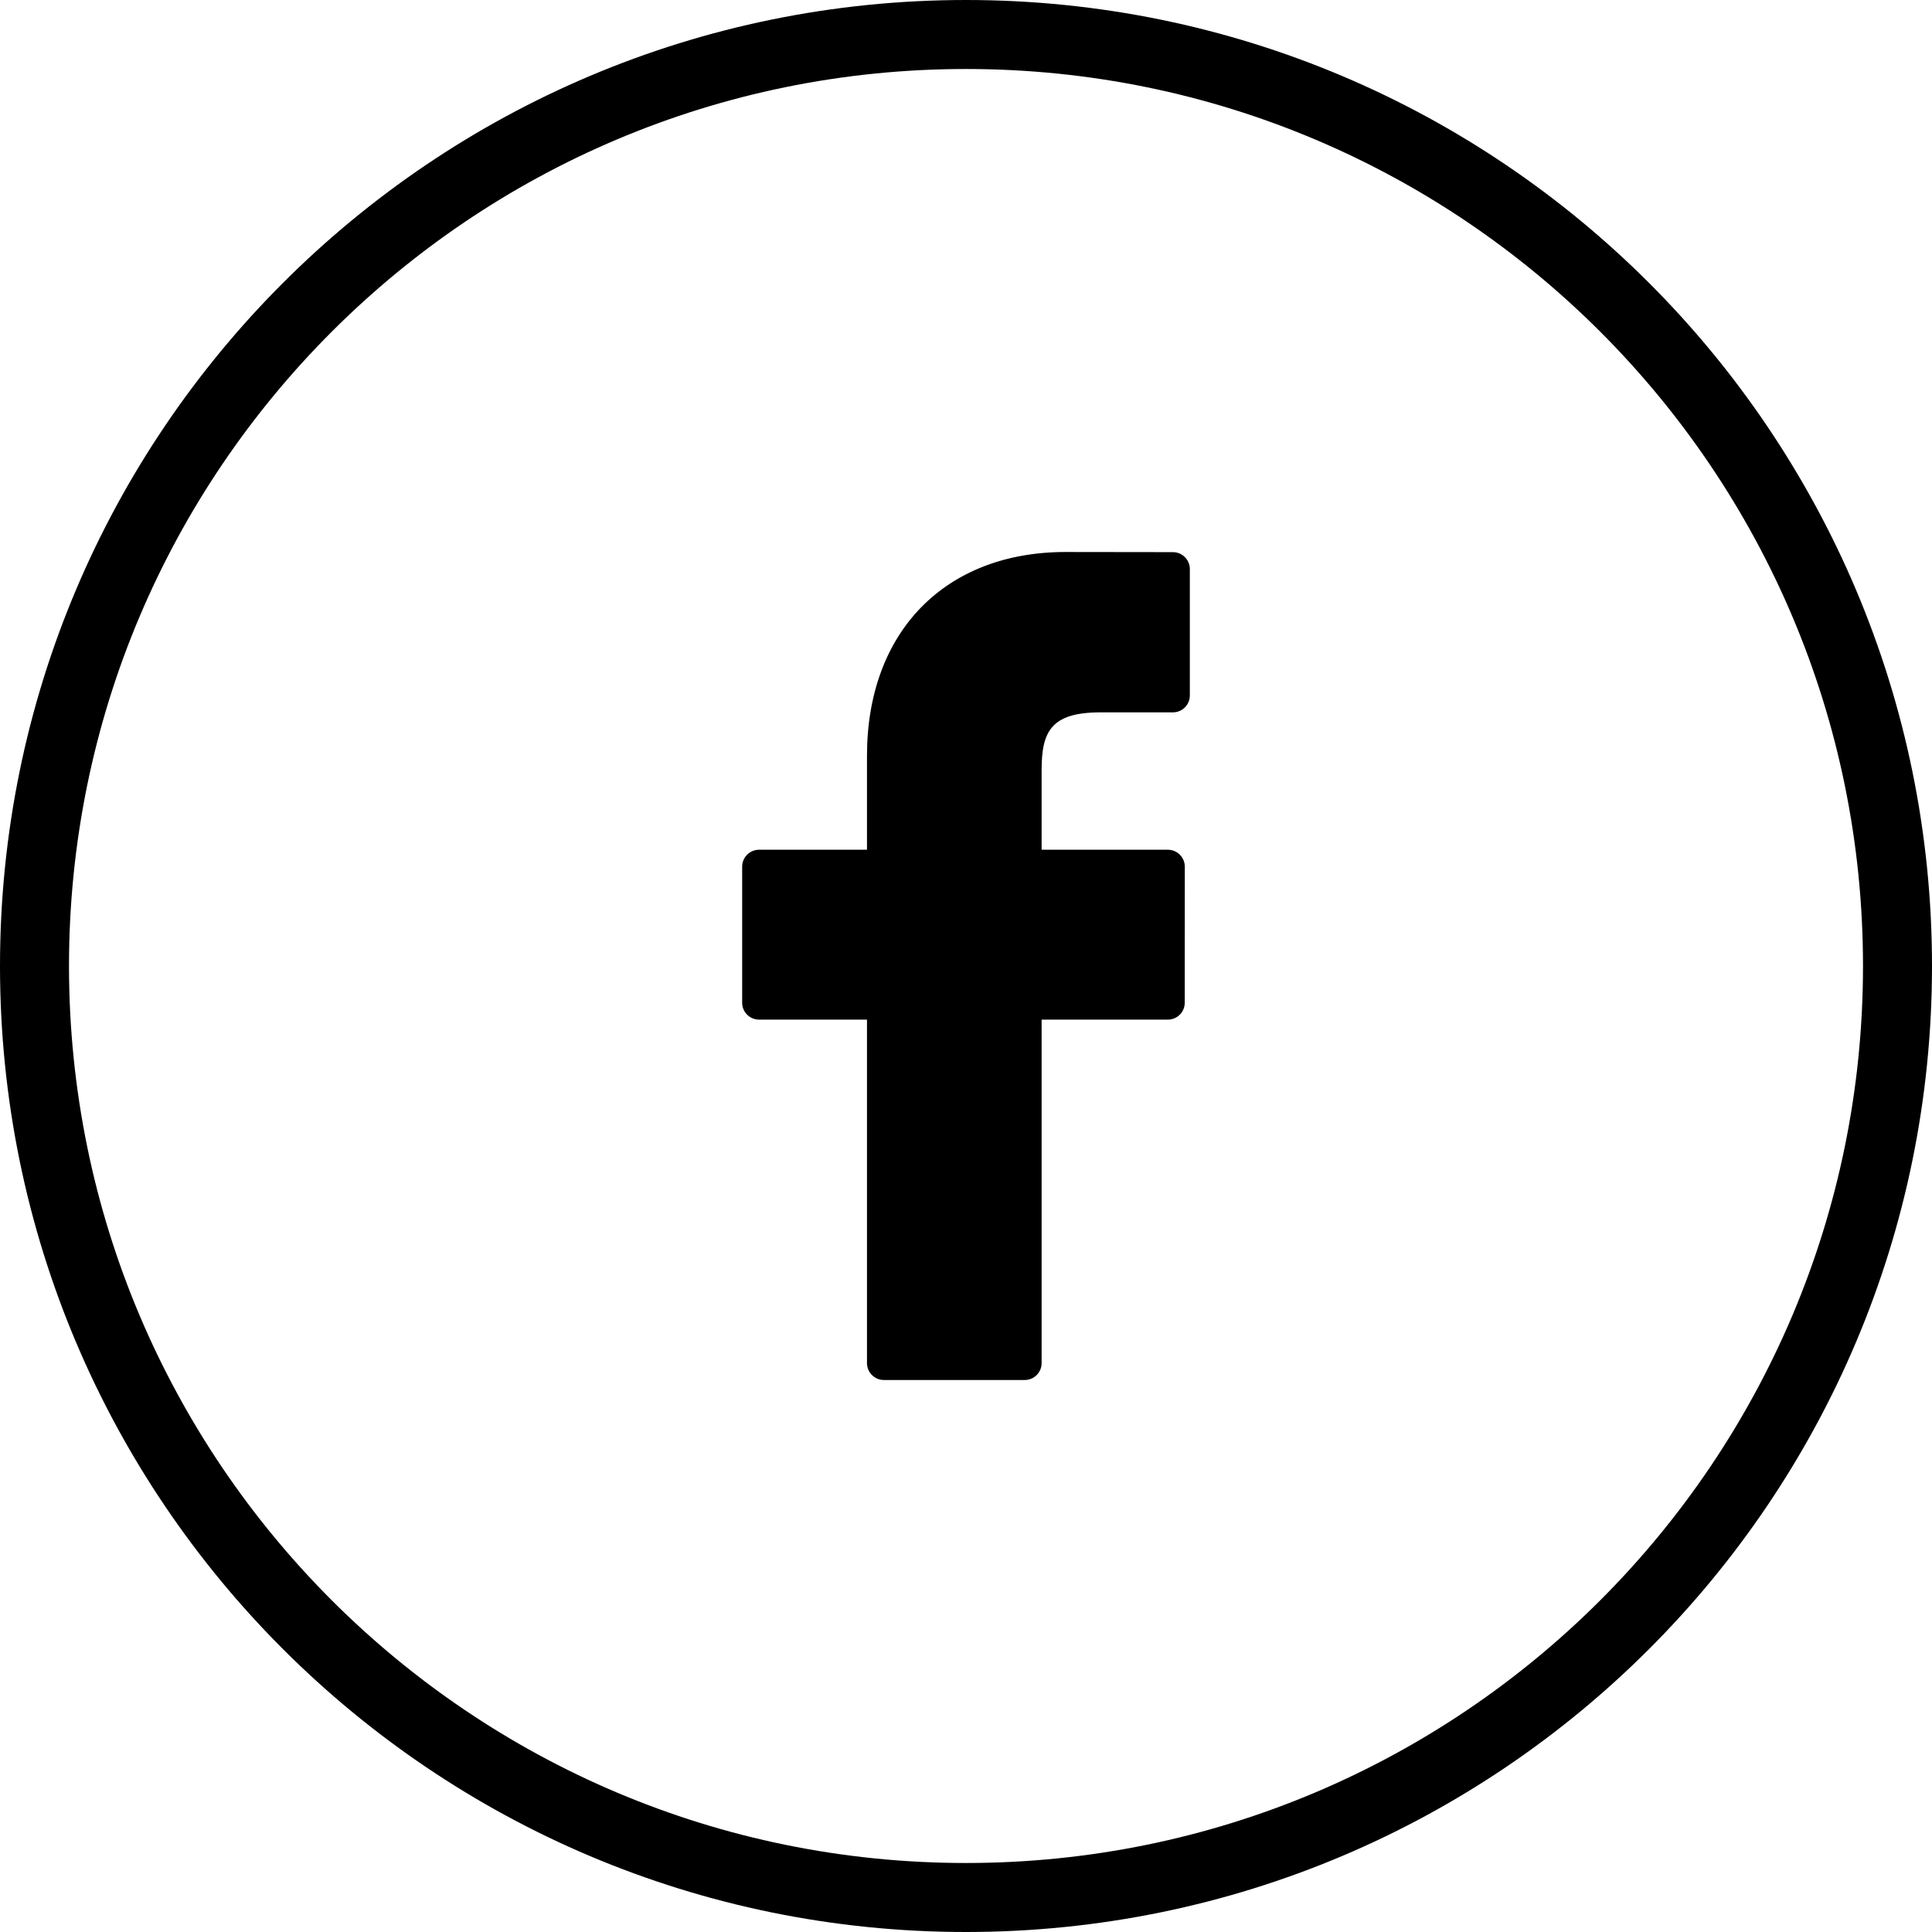
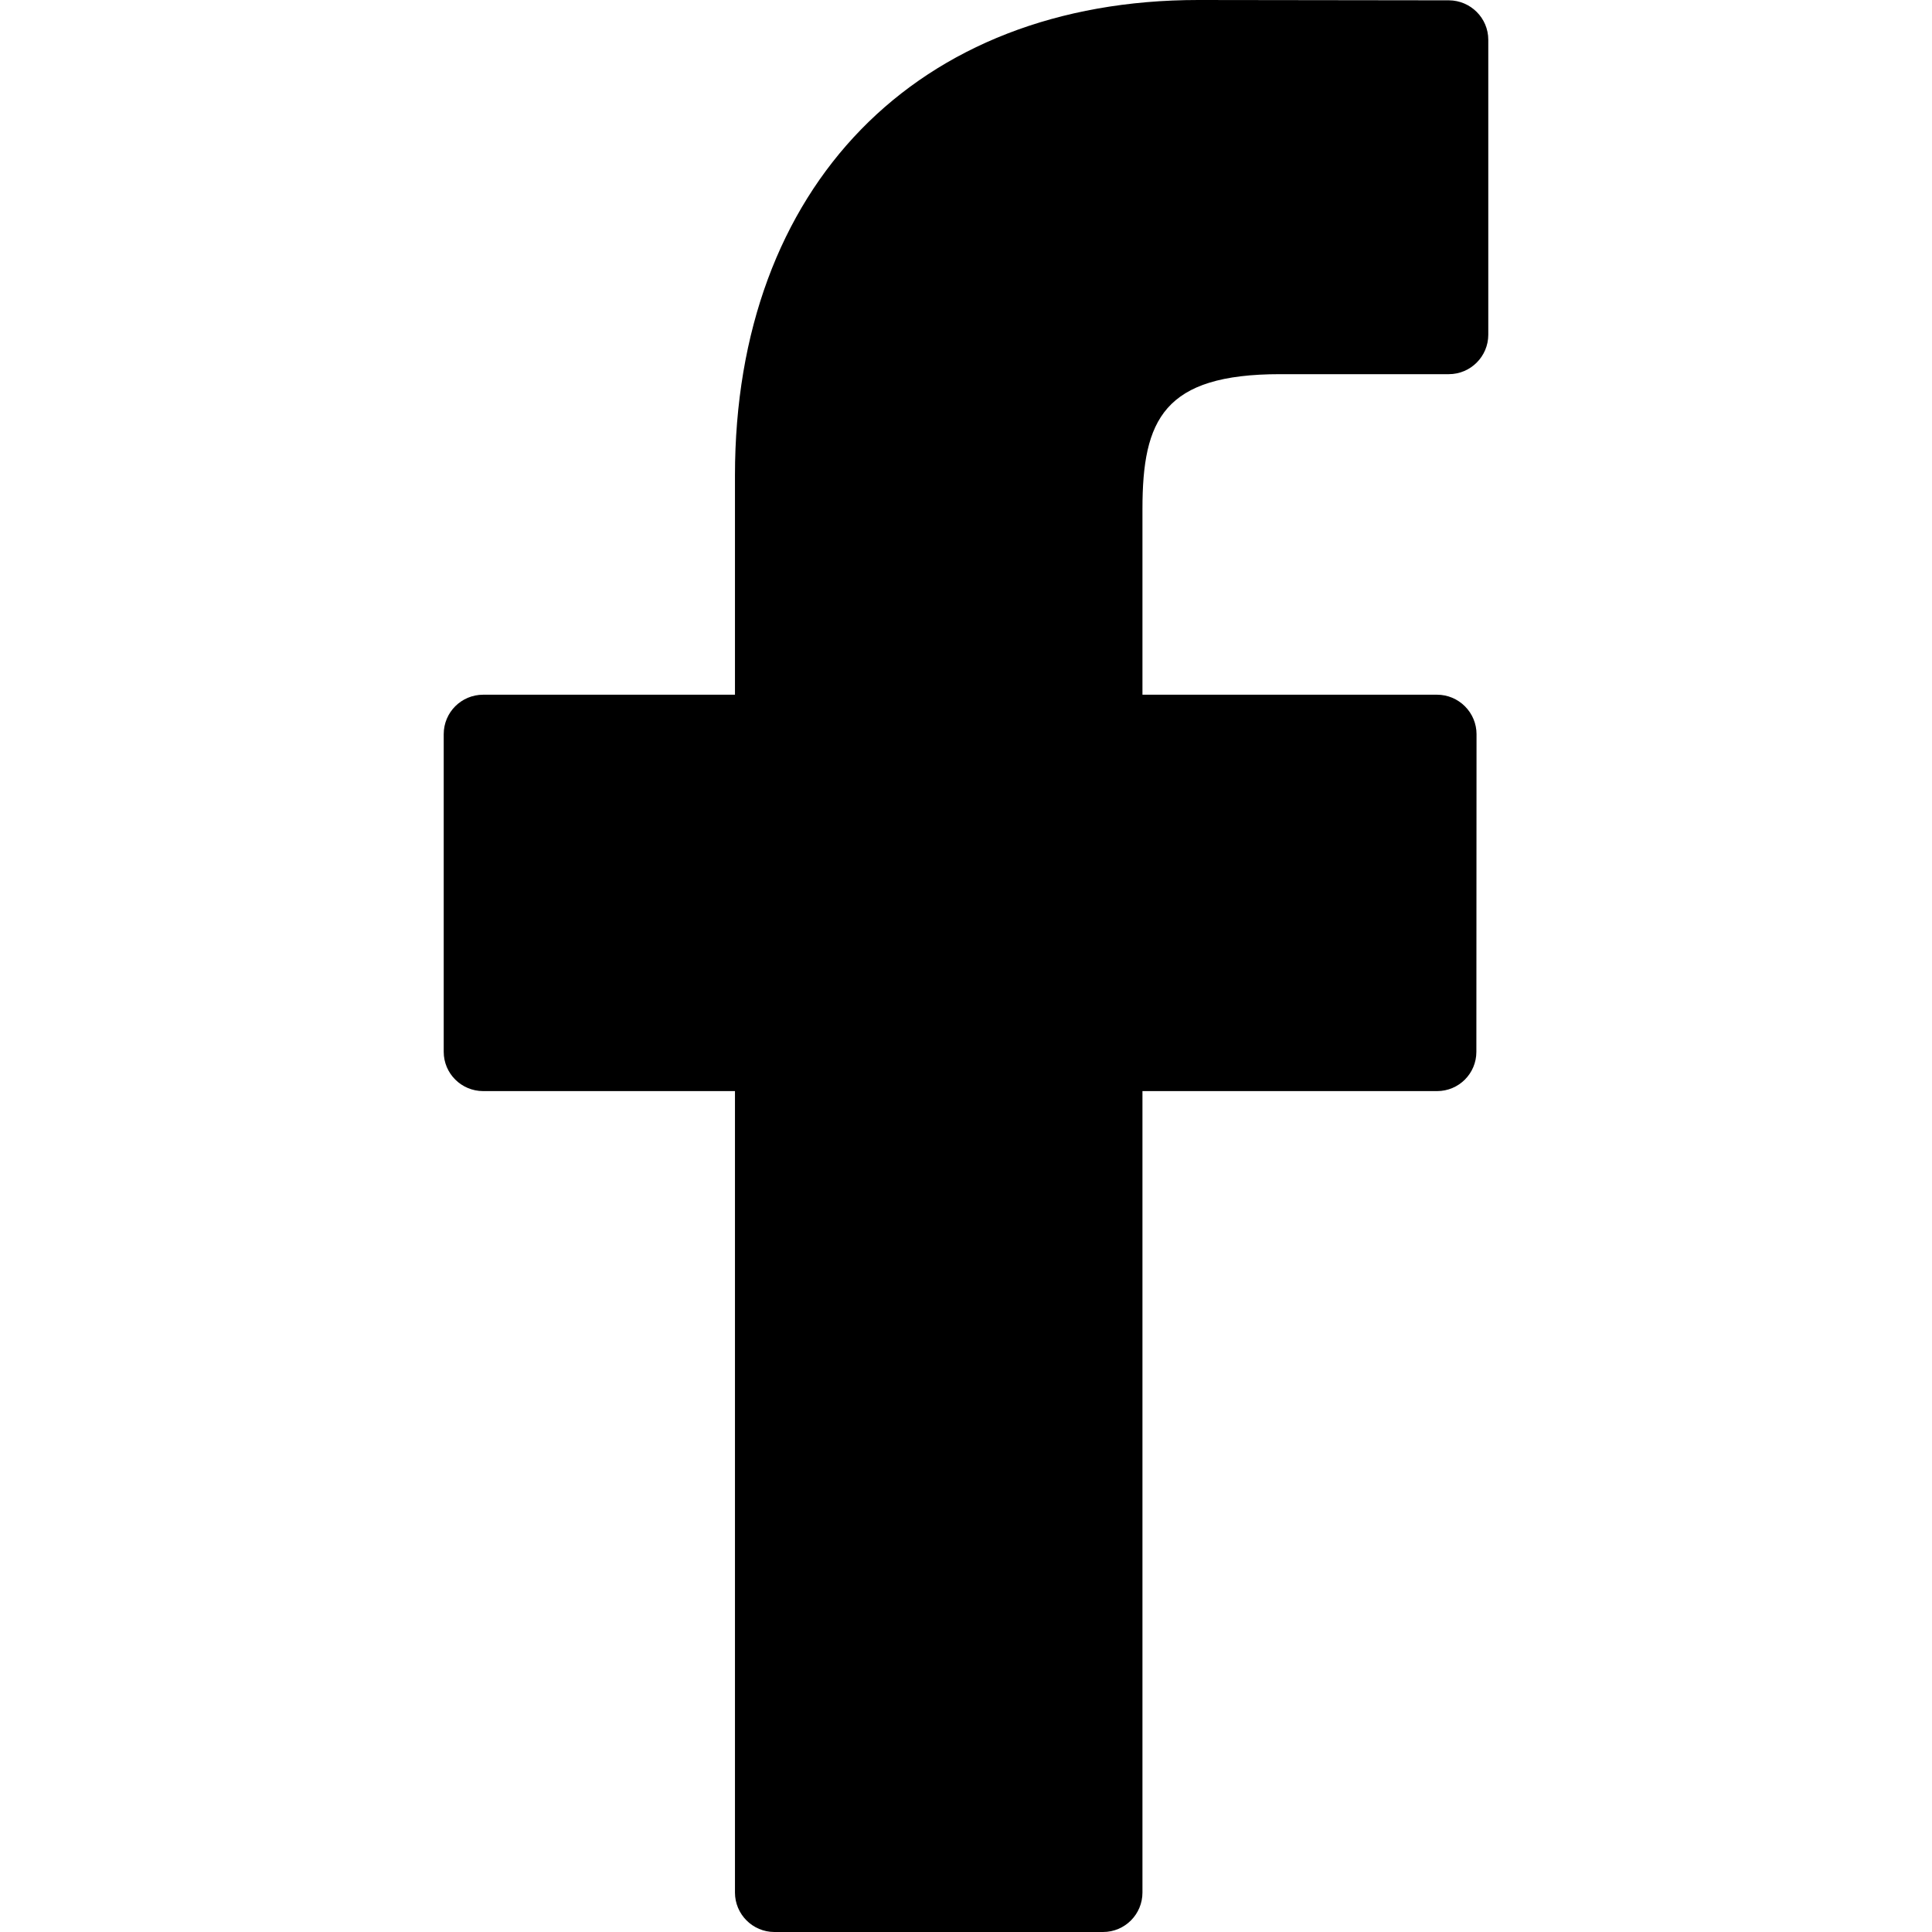
- <svg xmlns="http://www.w3.org/2000/svg" width="28" height="28" viewBox="0 0 28 28" fill="none">
-   <path d="M17 8.002L15.443 8C13.695 8 12.565 9.159 12.565 10.953V12.315H11.001C10.866 12.315 10.756 12.425 10.756 12.56V14.533C10.756 14.668 10.866 14.777 11.001 14.777H12.565V19.755C12.565 19.89 12.675 20 12.81 20H14.851C14.987 20 15.096 19.89 15.096 19.755V14.777H16.925C17.061 14.777 17.17 14.668 17.17 14.533L17.171 12.56C17.171 12.495 17.145 12.433 17.099 12.387C17.053 12.341 16.991 12.315 16.926 12.315H15.096V11.161C15.096 10.606 15.228 10.324 15.951 10.324L16.999 10.324C17.134 10.324 17.244 10.214 17.244 10.079V8.247C17.244 8.112 17.134 8.003 17 8.002Z" fill="black" />
-   <circle cx="14" cy="14" r="13.5" stroke="black" />
+ <svg xmlns="http://www.w3.org/2000/svg" width="12" height="12" viewBox="0 0 12 12" fill="none">
+   <path d="M9 0.002L7.443 0C5.695 0 4.565 1.159 4.565 2.953V4.315H3.001C2.866 4.315 2.756 4.424 2.756 4.56V6.533C2.756 6.668 2.866 6.777 3.001 6.777H4.565V11.755C4.565 11.89 4.675 12 4.81 12H6.851C6.987 12 7.096 11.89 7.096 11.755V6.777H8.926C9.061 6.777 9.17 6.668 9.17 6.533L9.171 4.56C9.171 4.495 9.145 4.433 9.099 4.387C9.053 4.341 8.991 4.315 8.926 4.315H7.096V3.161C7.096 2.606 7.228 2.324 7.951 2.324L8.999 2.324C9.134 2.324 9.244 2.214 9.244 2.079V0.247C9.244 0.112 9.134 0.003 9 0.002Z" fill="black" />
</svg>
